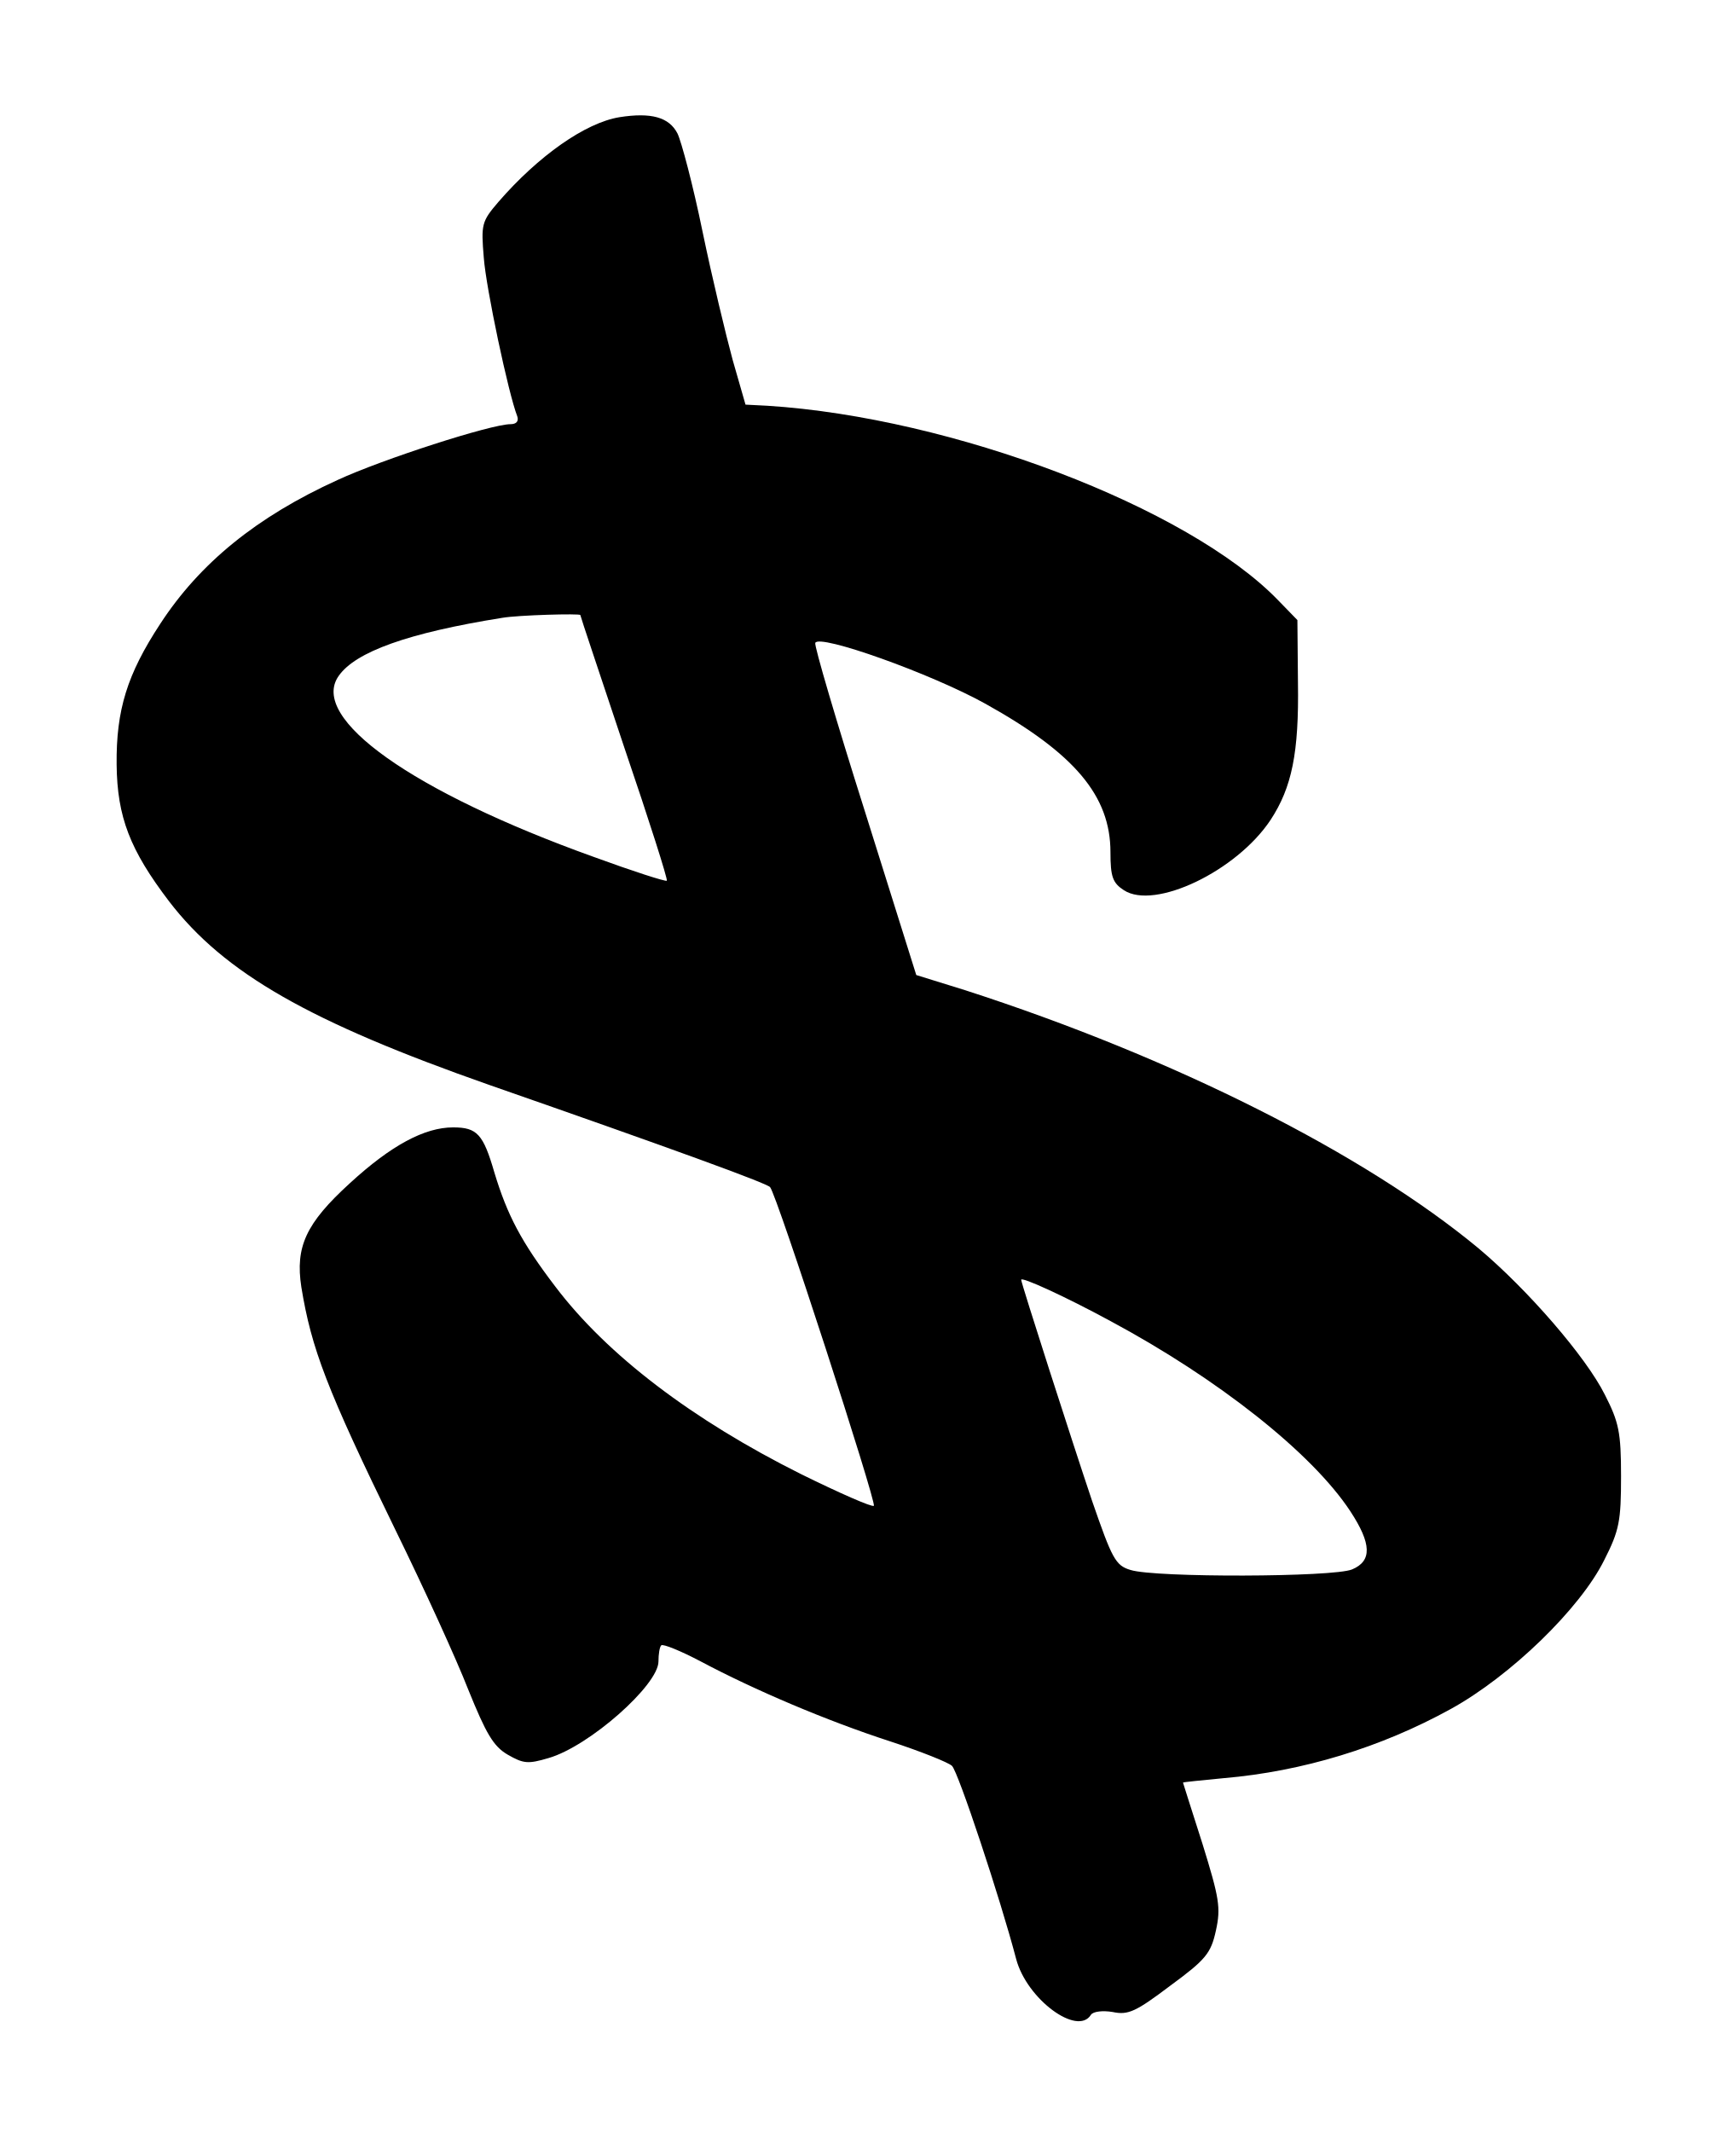
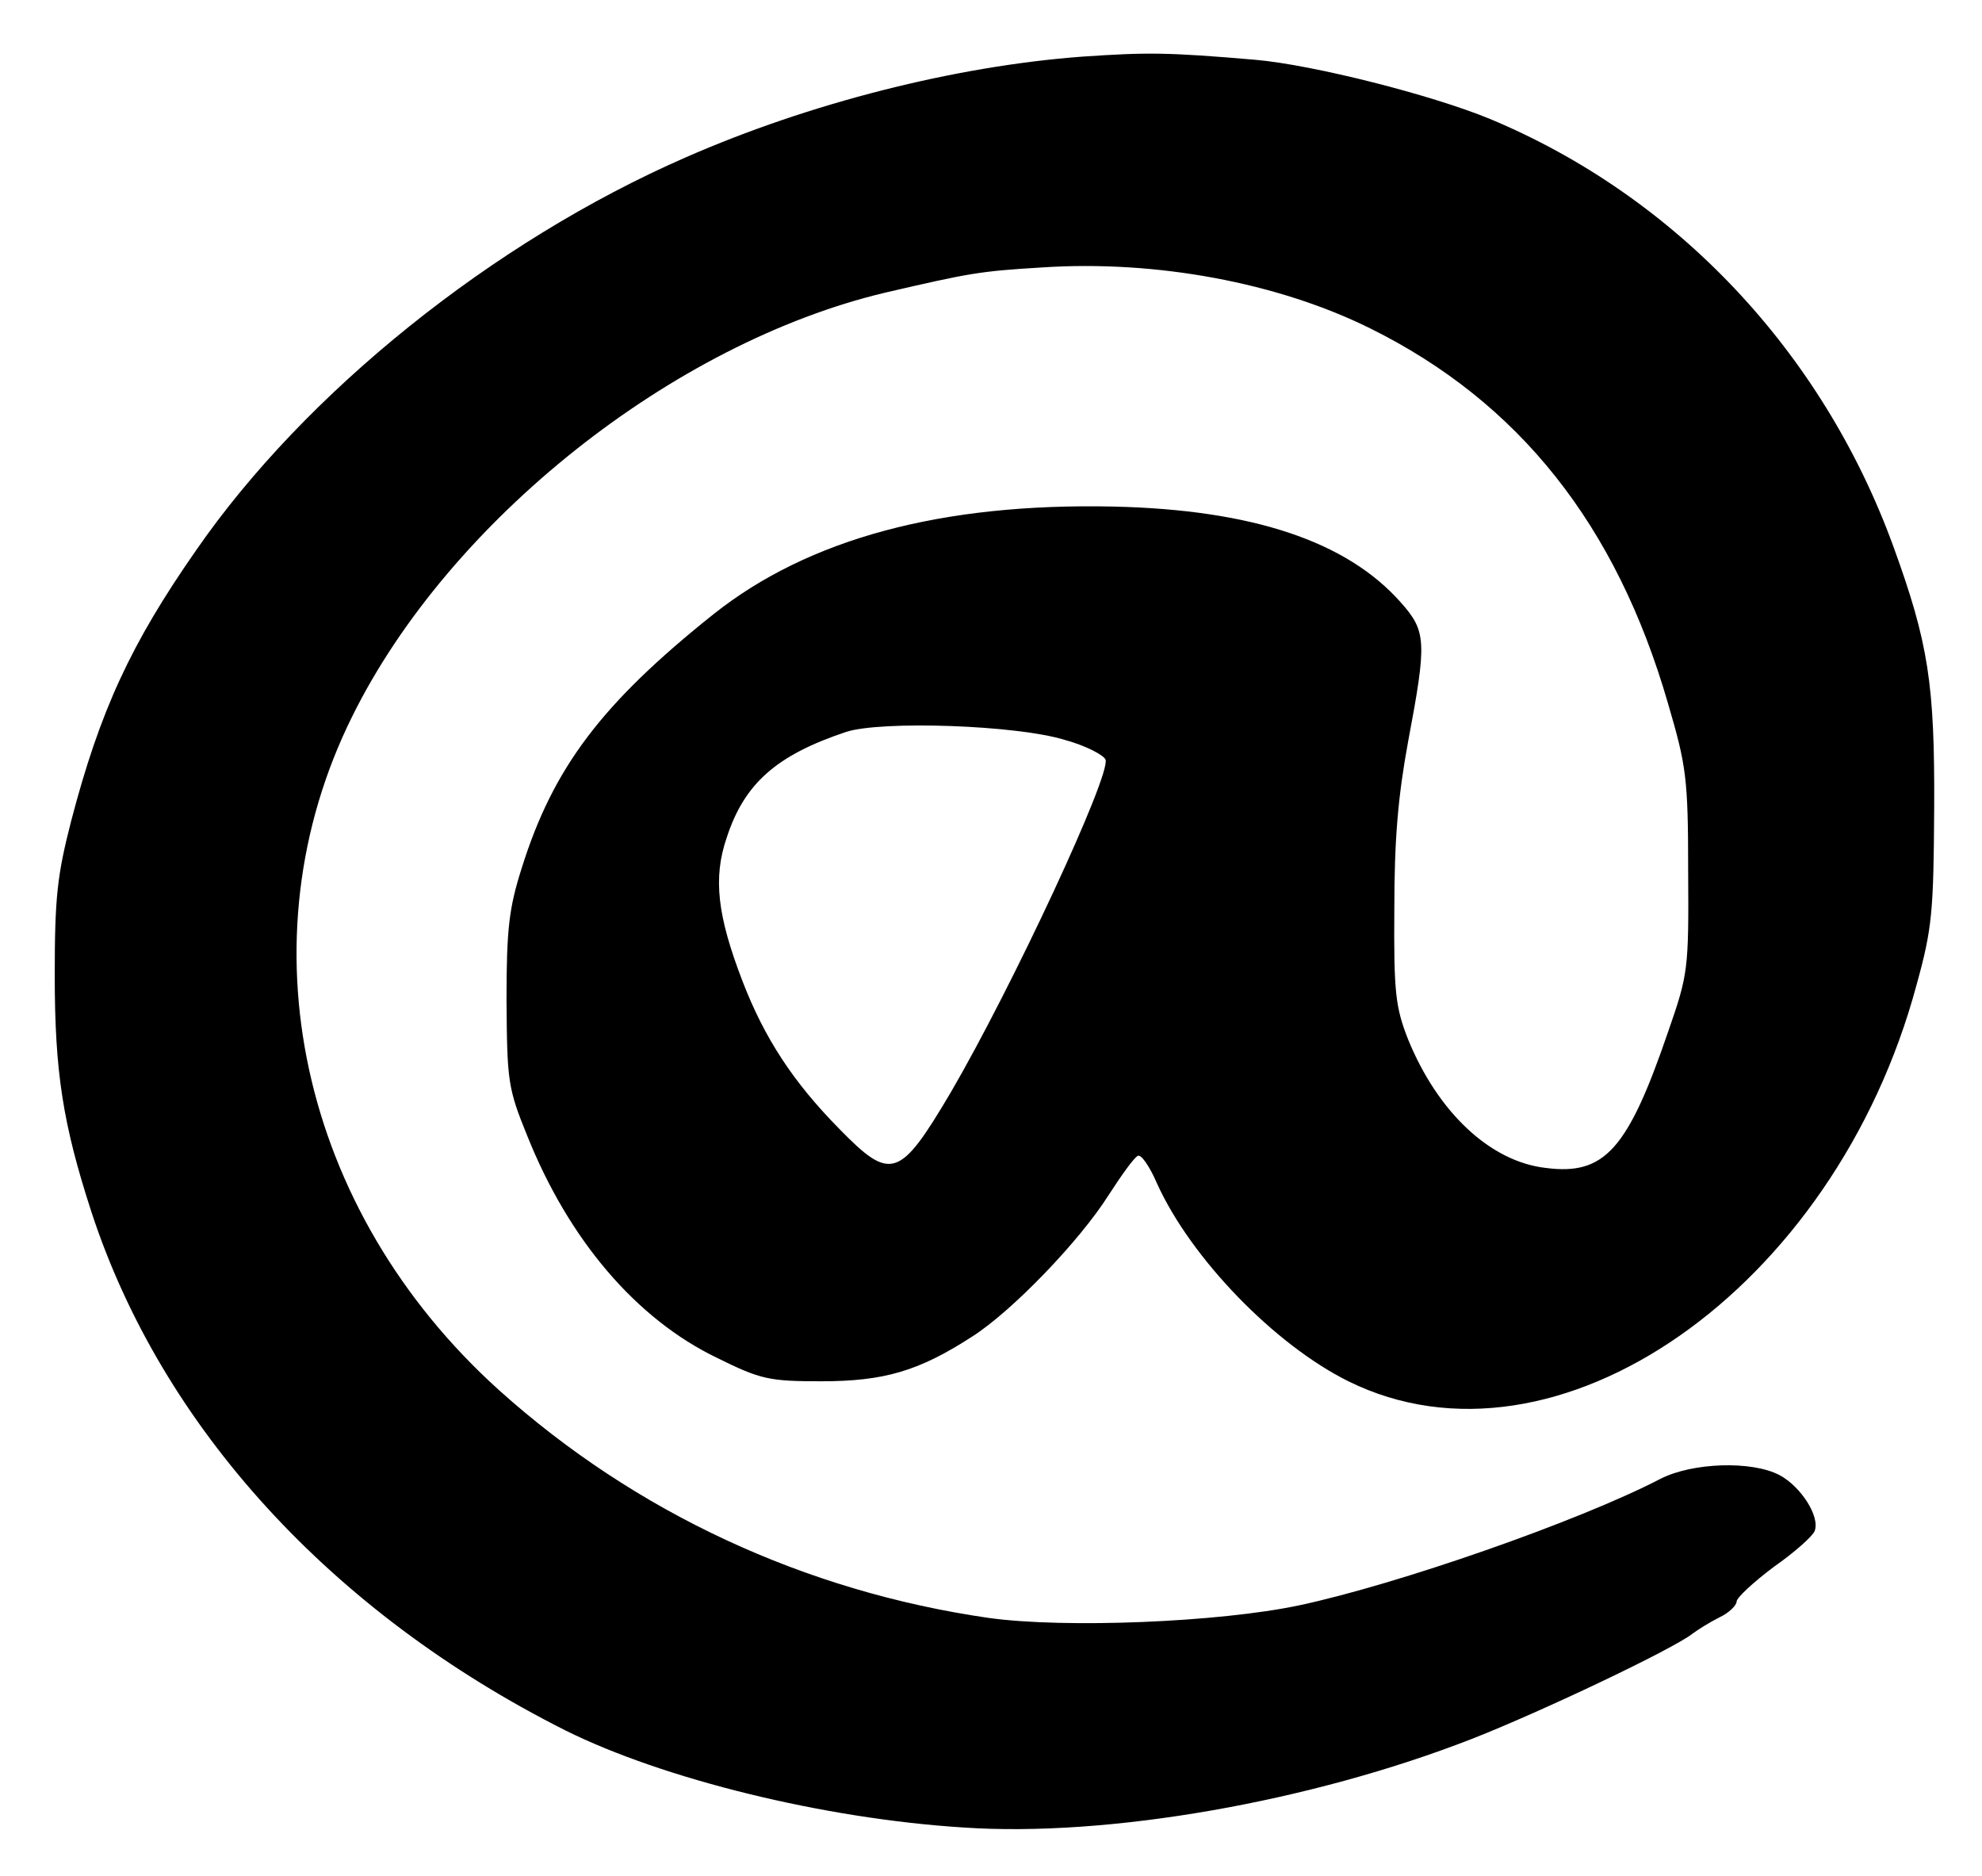
- <svg xmlns="http://www.w3.org/2000/svg" version="1.0" width="311pt" height="382pt" viewBox="0 0 311 382" preserveAspectRatio="xMidYMid meet">
-   <g transform="translate(0,382) scale(0.1,-0.1)" fill="#000000" stroke="none">
-     <path d="M1110 3610 c-61 -10 -145 -69 -217 -152 -30 -35 -31 -40 -26 -100 4 -54 44 -243 60 -284 3 -9 -2 -14 -12 -14 -35 0 -230 -63 -310 -100 -145 -66 -247 -149 -318 -258 -59 -90 -79 -154 -78 -252 1 -94 24 -153 94 -245 99 -129 252 -216 574 -329 327 -114 497 -176 503 -183 12 -13 191 -565 186 -571 -3 -3 -62 23 -131 57 -194 97 -347 213 -440 336 -61 80 -86 128 -109 204 -20 69 -31 81 -74 81 -51 0 -111 -32 -185 -100 -79 -72 -98 -114 -87 -186 18 -110 45 -182 169 -436 50 -102 109 -231 130 -285 32 -79 45 -102 71 -117 28 -16 36 -17 73 -6 73 21 197 131 197 173 0 13 2 26 5 29 3 3 35 -10 71 -29 96 -51 225 -106 339 -143 55 -18 105 -38 111 -44 11 -10 87 -239 115 -346 19 -72 110 -139 134 -100 4 6 21 8 39 5 28 -6 42 1 103 47 64 47 73 58 82 99 9 41 6 58 -24 155 -19 60 -35 109 -35 110 0 1 33 4 73 8 141 12 282 55 407 124 107 59 232 180 275 267 27 53 30 70 30 150 0 79 -4 97 -29 146 -34 68 -138 188 -226 262 -205 170 -546 342 -921 463 l-87 27 -92 293 c-51 161 -91 297 -89 302 6 17 208 -55 305 -109 160 -89 224 -165 224 -266 0 -44 4 -55 24 -68 55 -36 202 34 263 126 38 58 51 120 49 246 l-1 112 -35 36 c-161 166 -583 327 -915 348 l-39 2 -23 80 c-12 44 -37 148 -54 230 -17 83 -38 162 -45 176 -15 29 -47 38 -104 29z m-70 -892 c0 -2 36 -109 79 -238 44 -129 78 -236 76 -238 -2 -2 -61 17 -132 43 -323 116 -510 248 -456 324 30 43 124 77 293 104 29 5 140 8 140 5z m950 -1265 c192 -103 361 -236 430 -341 38 -58 39 -89 3 -104 -33 -14 -353 -15 -397 -1 -27 8 -33 20 -69 124 -35 104 -127 390 -127 396 0 6 79 -30 160 -74z" />
+ <svg xmlns="http://www.w3.org/2000/svg" version="1.0" width="315pt" height="298pt" viewBox="0 0 315 298" preserveAspectRatio="xMidYMid meet">
+   <g transform="translate(0,298) scale(0.1,-0.1)" fill="#000000" stroke="none">
+     <path d="M1720 2890 c-202 -15 -434 -74 -630 -160 -307 -134 -605 -374 -778 -624 -104 -149 -153 -255 -199 -431 -22 -86 -26 -120 -26 -245 0 -154 13 -236 58 -375 112 -343 382 -638 754 -825 155 -77 410 -140 631 -154 231 -16 554 41 810 141 112 44 320 143 350 167 8 6 27 18 43 26 15 7 27 19 27 25 0 6 27 31 59 55 33 23 62 49 65 57 9 23 -22 71 -56 89 -44 23 -138 20 -189 -6 -131 -68 -419 -168 -574 -201 -127 -27 -373 -37 -494 -20 -291 42 -561 167 -778 362 -317 286 -410 715 -233 1071 154 311 510 593 847 673 134 31 149 34 249 40 181 12 375 -24 522 -97 236 -117 391 -312 473 -596 29 -99 32 -118 32 -267 1 -156 0 -163 -32 -255 -64 -187 -101 -228 -194 -216 -89 10 -172 89 -219 204 -20 51 -23 74 -22 207 0 112 6 180 22 267 30 159 29 175 -12 221 -86 97 -236 147 -456 152 -273 6 -485 -51 -636 -171 -178 -142 -255 -244 -305 -404 -20 -63 -24 -96 -24 -210 1 -128 2 -139 33 -215 66 -165 173 -291 302 -353 69 -34 82 -37 165 -37 100 0 155 16 240 71 63 40 171 152 217 225 20 31 40 59 46 62 5 4 19 -16 31 -44 54 -119 187 -256 304 -314 330 -163 773 146 903 630 25 90 27 117 28 280 1 198 -9 263 -65 417 -113 310 -346 556 -641 679 -92 38 -281 86 -373 94 -140 12 -172 12 -275 5z m-27 -1086 c33 -9 61 -24 64 -31 9 -24 -148 -361 -246 -529 -81 -137 -95 -142 -177 -58 -73 74 -119 144 -154 235 -40 104 -47 164 -25 228 28 86 79 131 190 168 56 18 271 11 348 -13z" />
  </g>
</svg>
